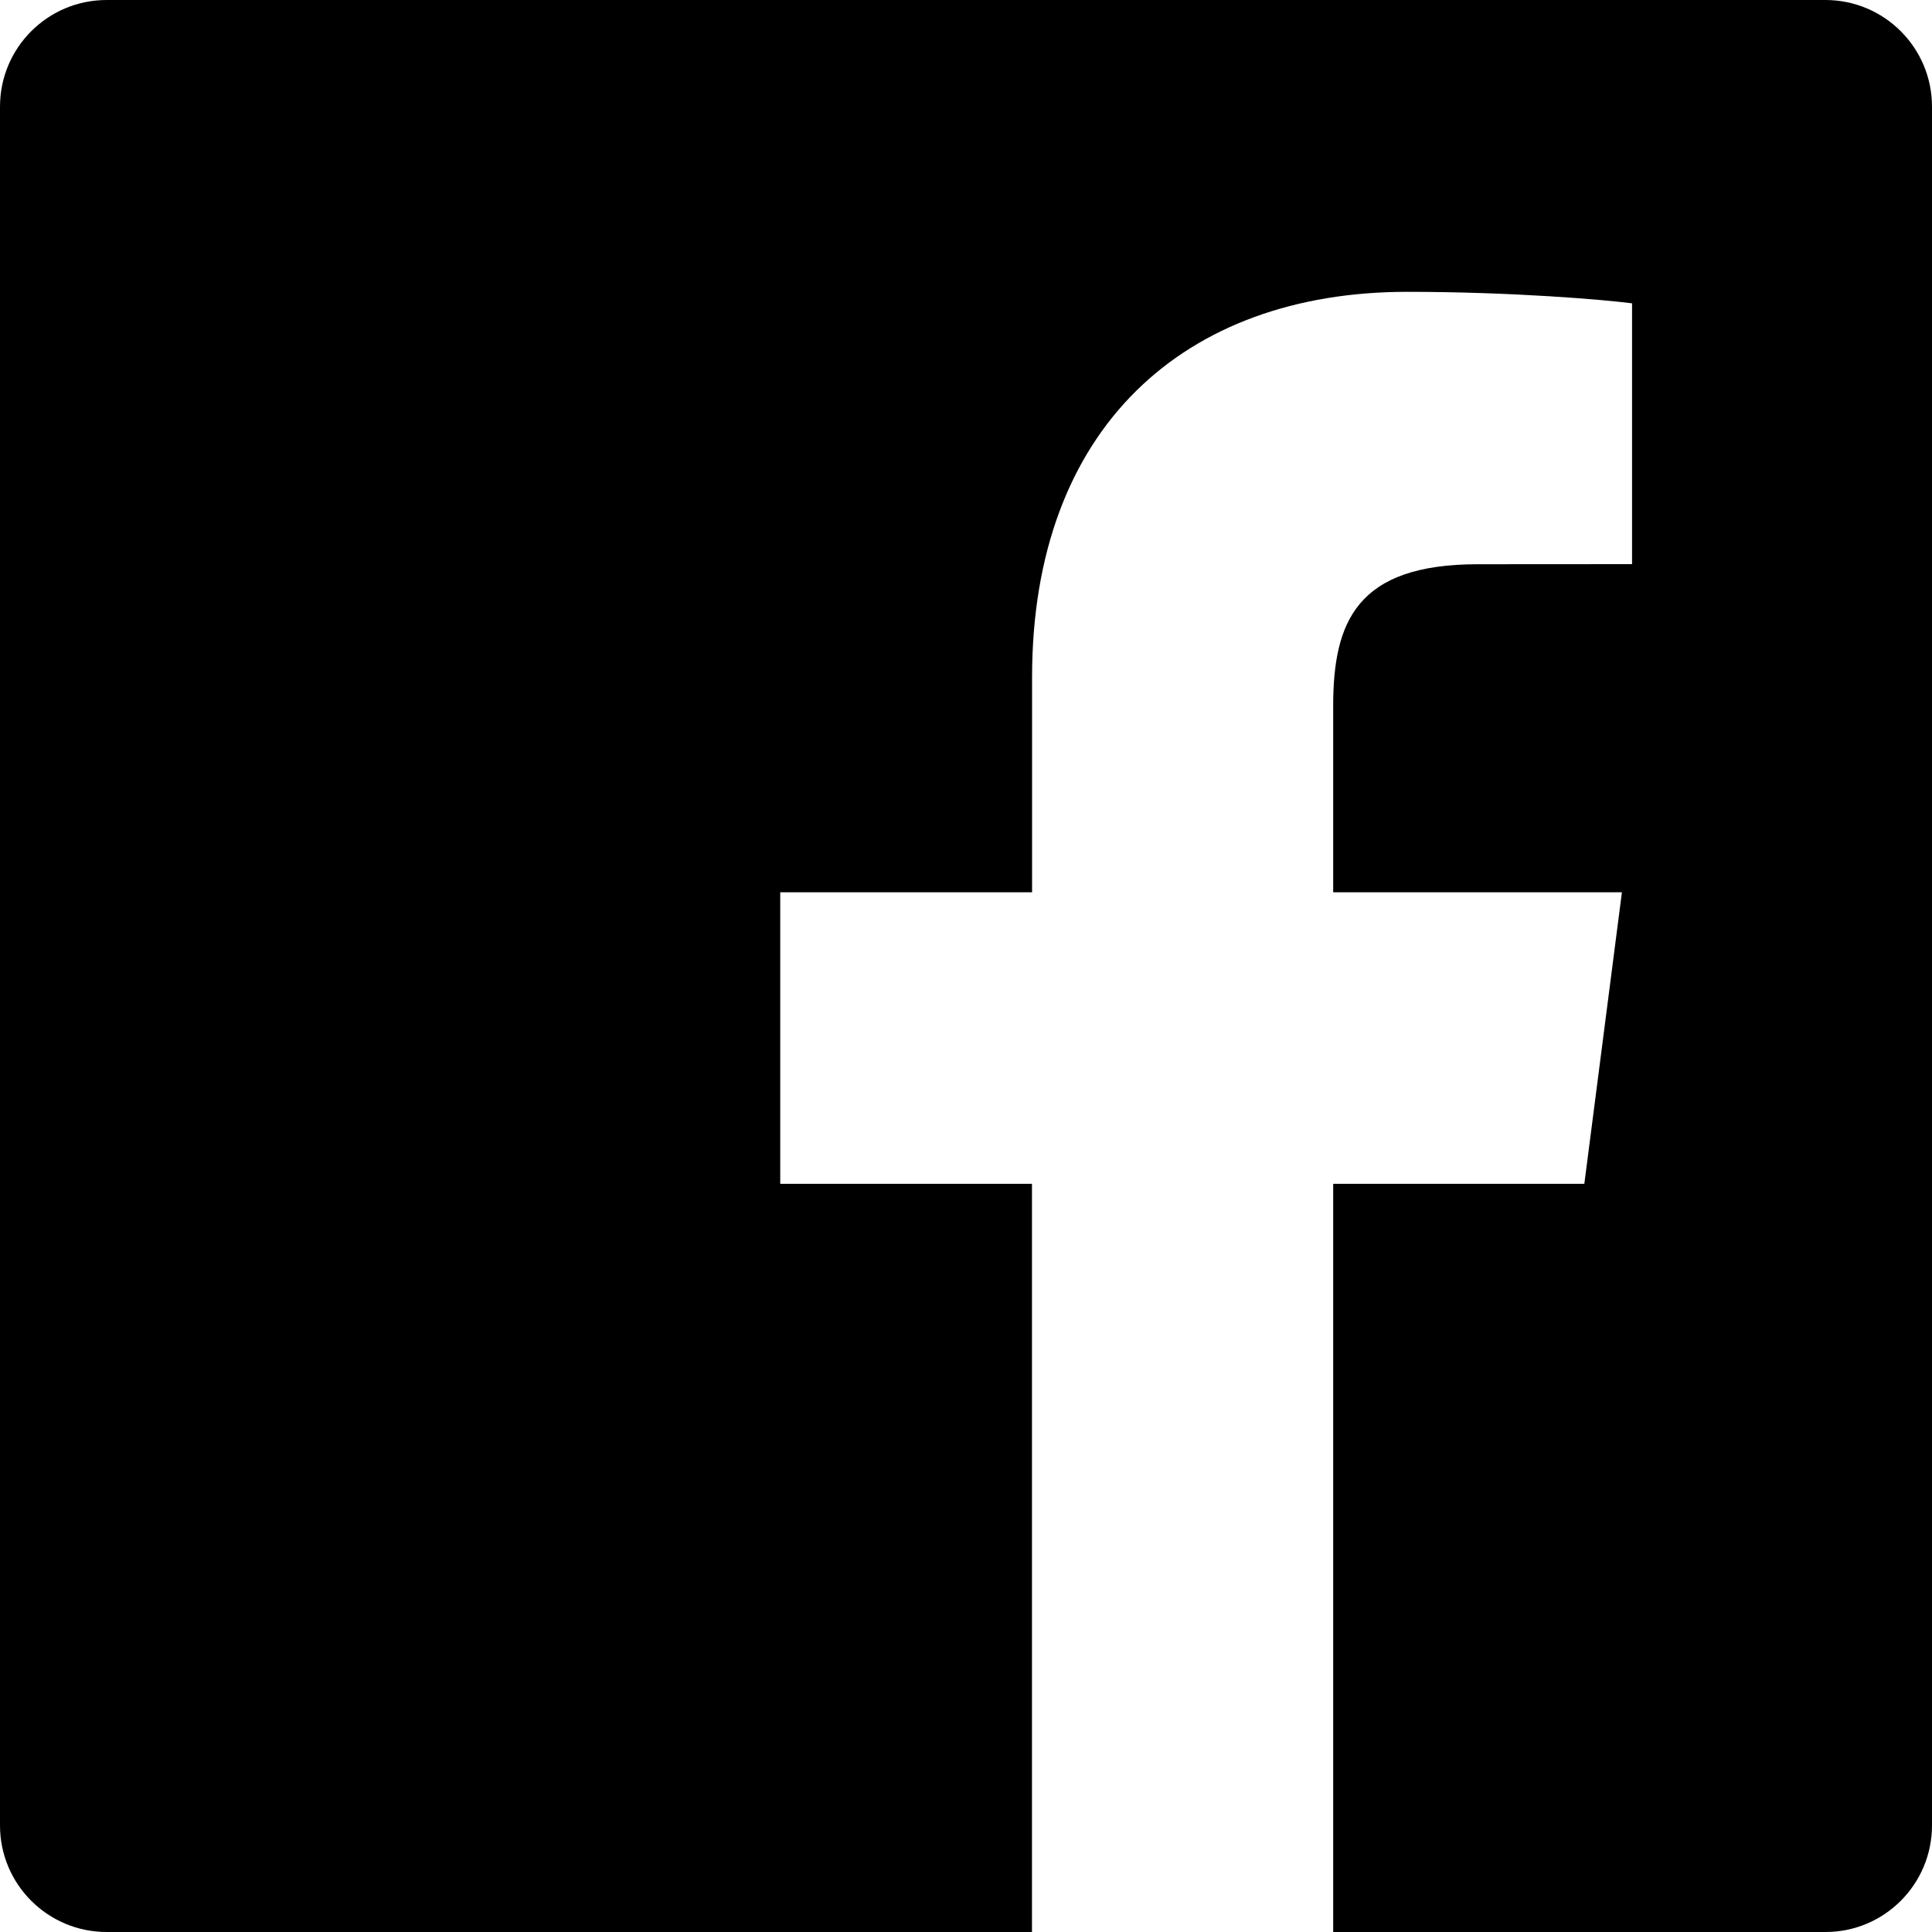
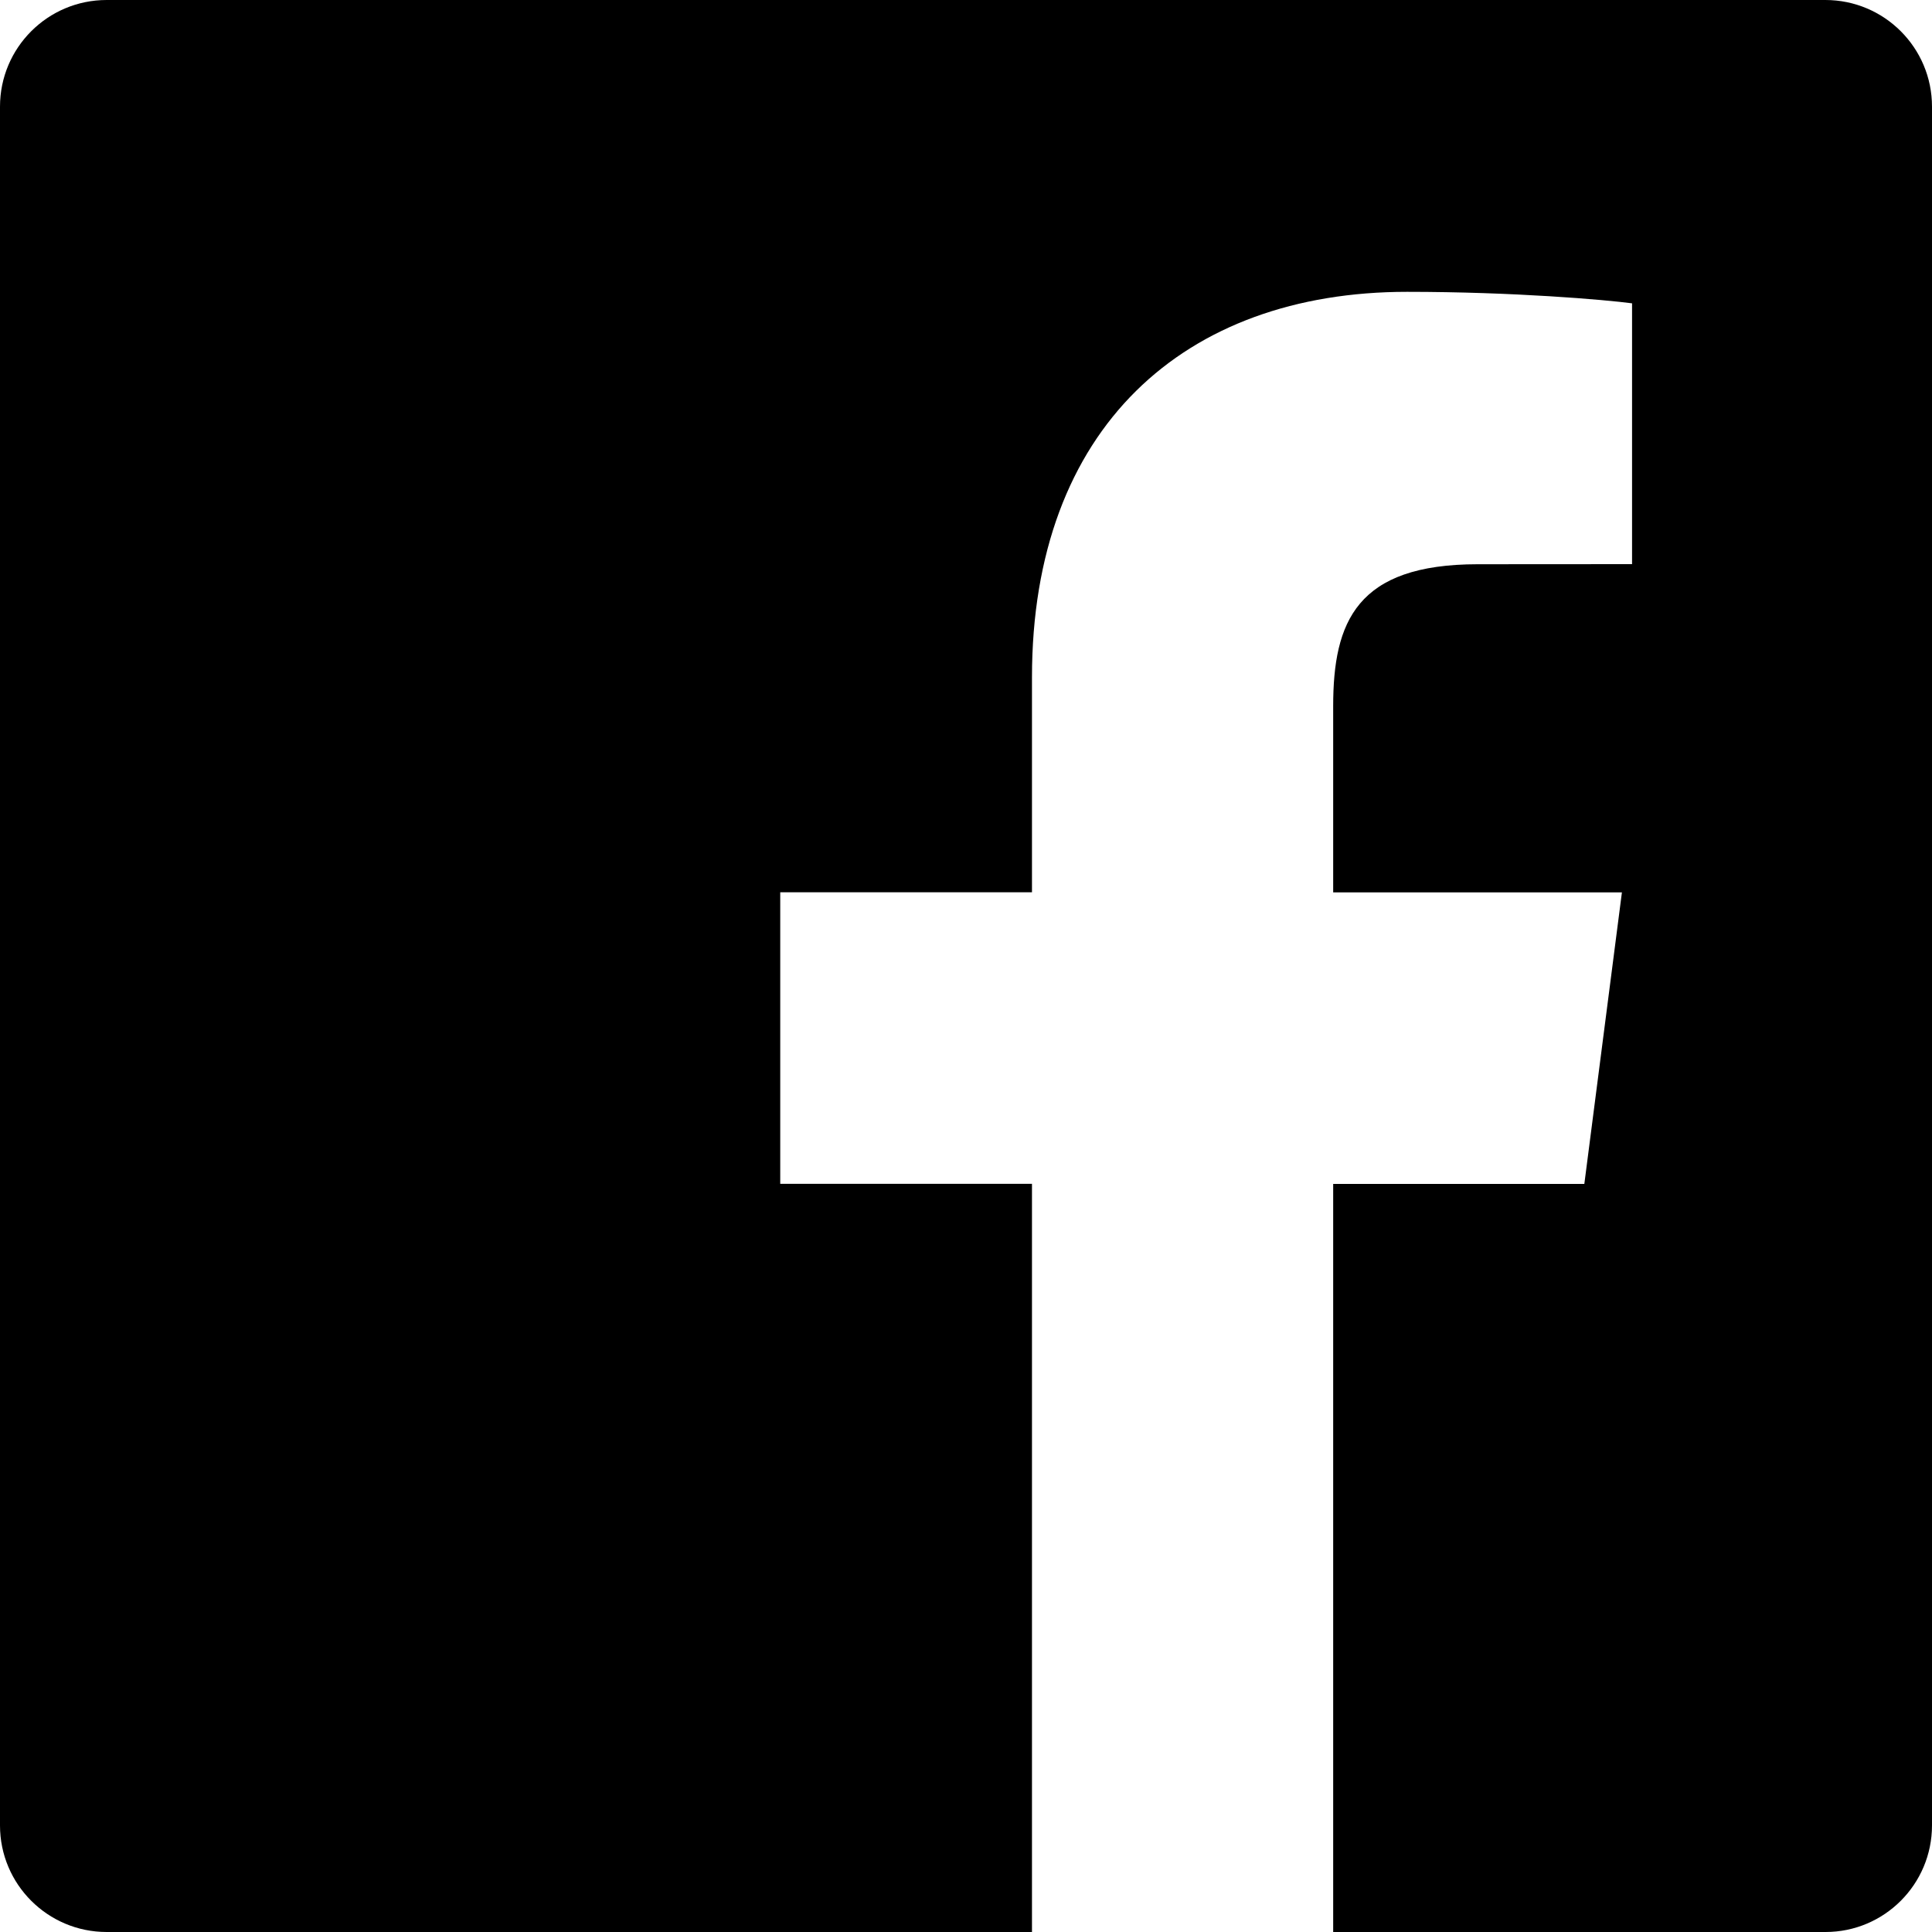
- <svg xmlns="http://www.w3.org/2000/svg" width="20" height="20" fill="none">
-   <path d="M18.896 0H1.104C.494 0 0 .494 0 1.104V18.897C0 19.506.494 20 1.104 20h9.579v-7.745H8.077V9.237h2.607V7.011c0-2.583 1.577-3.99 3.882-3.99 1.104 0 2.053.083 2.329.119v2.7l-1.598.001c-1.253 0-1.496.596-1.496 1.469v1.927H16.79l-.389 3.018h-2.6V20h5.097C19.506 20 20 19.506 20 18.896V1.104C20 .494 19.506 0 18.896 0z" fill="#000" />
+ <svg xmlns="http://www.w3.org/2000/svg" width="20" height="20" viewBox="0 0 20 20" fill="none">
+   <path d="M18.896 0H1.104C0.494 0 0 0.494 0 1.104V18.897C0 19.506 0.494 20 1.104 20H10.683V12.255H8.077V9.237H10.683V7.011C10.683 4.428 12.261 3.021 14.566 3.021C15.67 3.021 16.618 3.103 16.895 3.14V5.84L15.297 5.841C14.043 5.841 13.801 6.437 13.801 7.31V9.238H16.79L16.401 12.256H13.801V20H18.898C19.506 20 20 19.506 20 18.896V1.104C20 0.494 19.506 0 18.896 0V0Z" fill="black" />
</svg>
